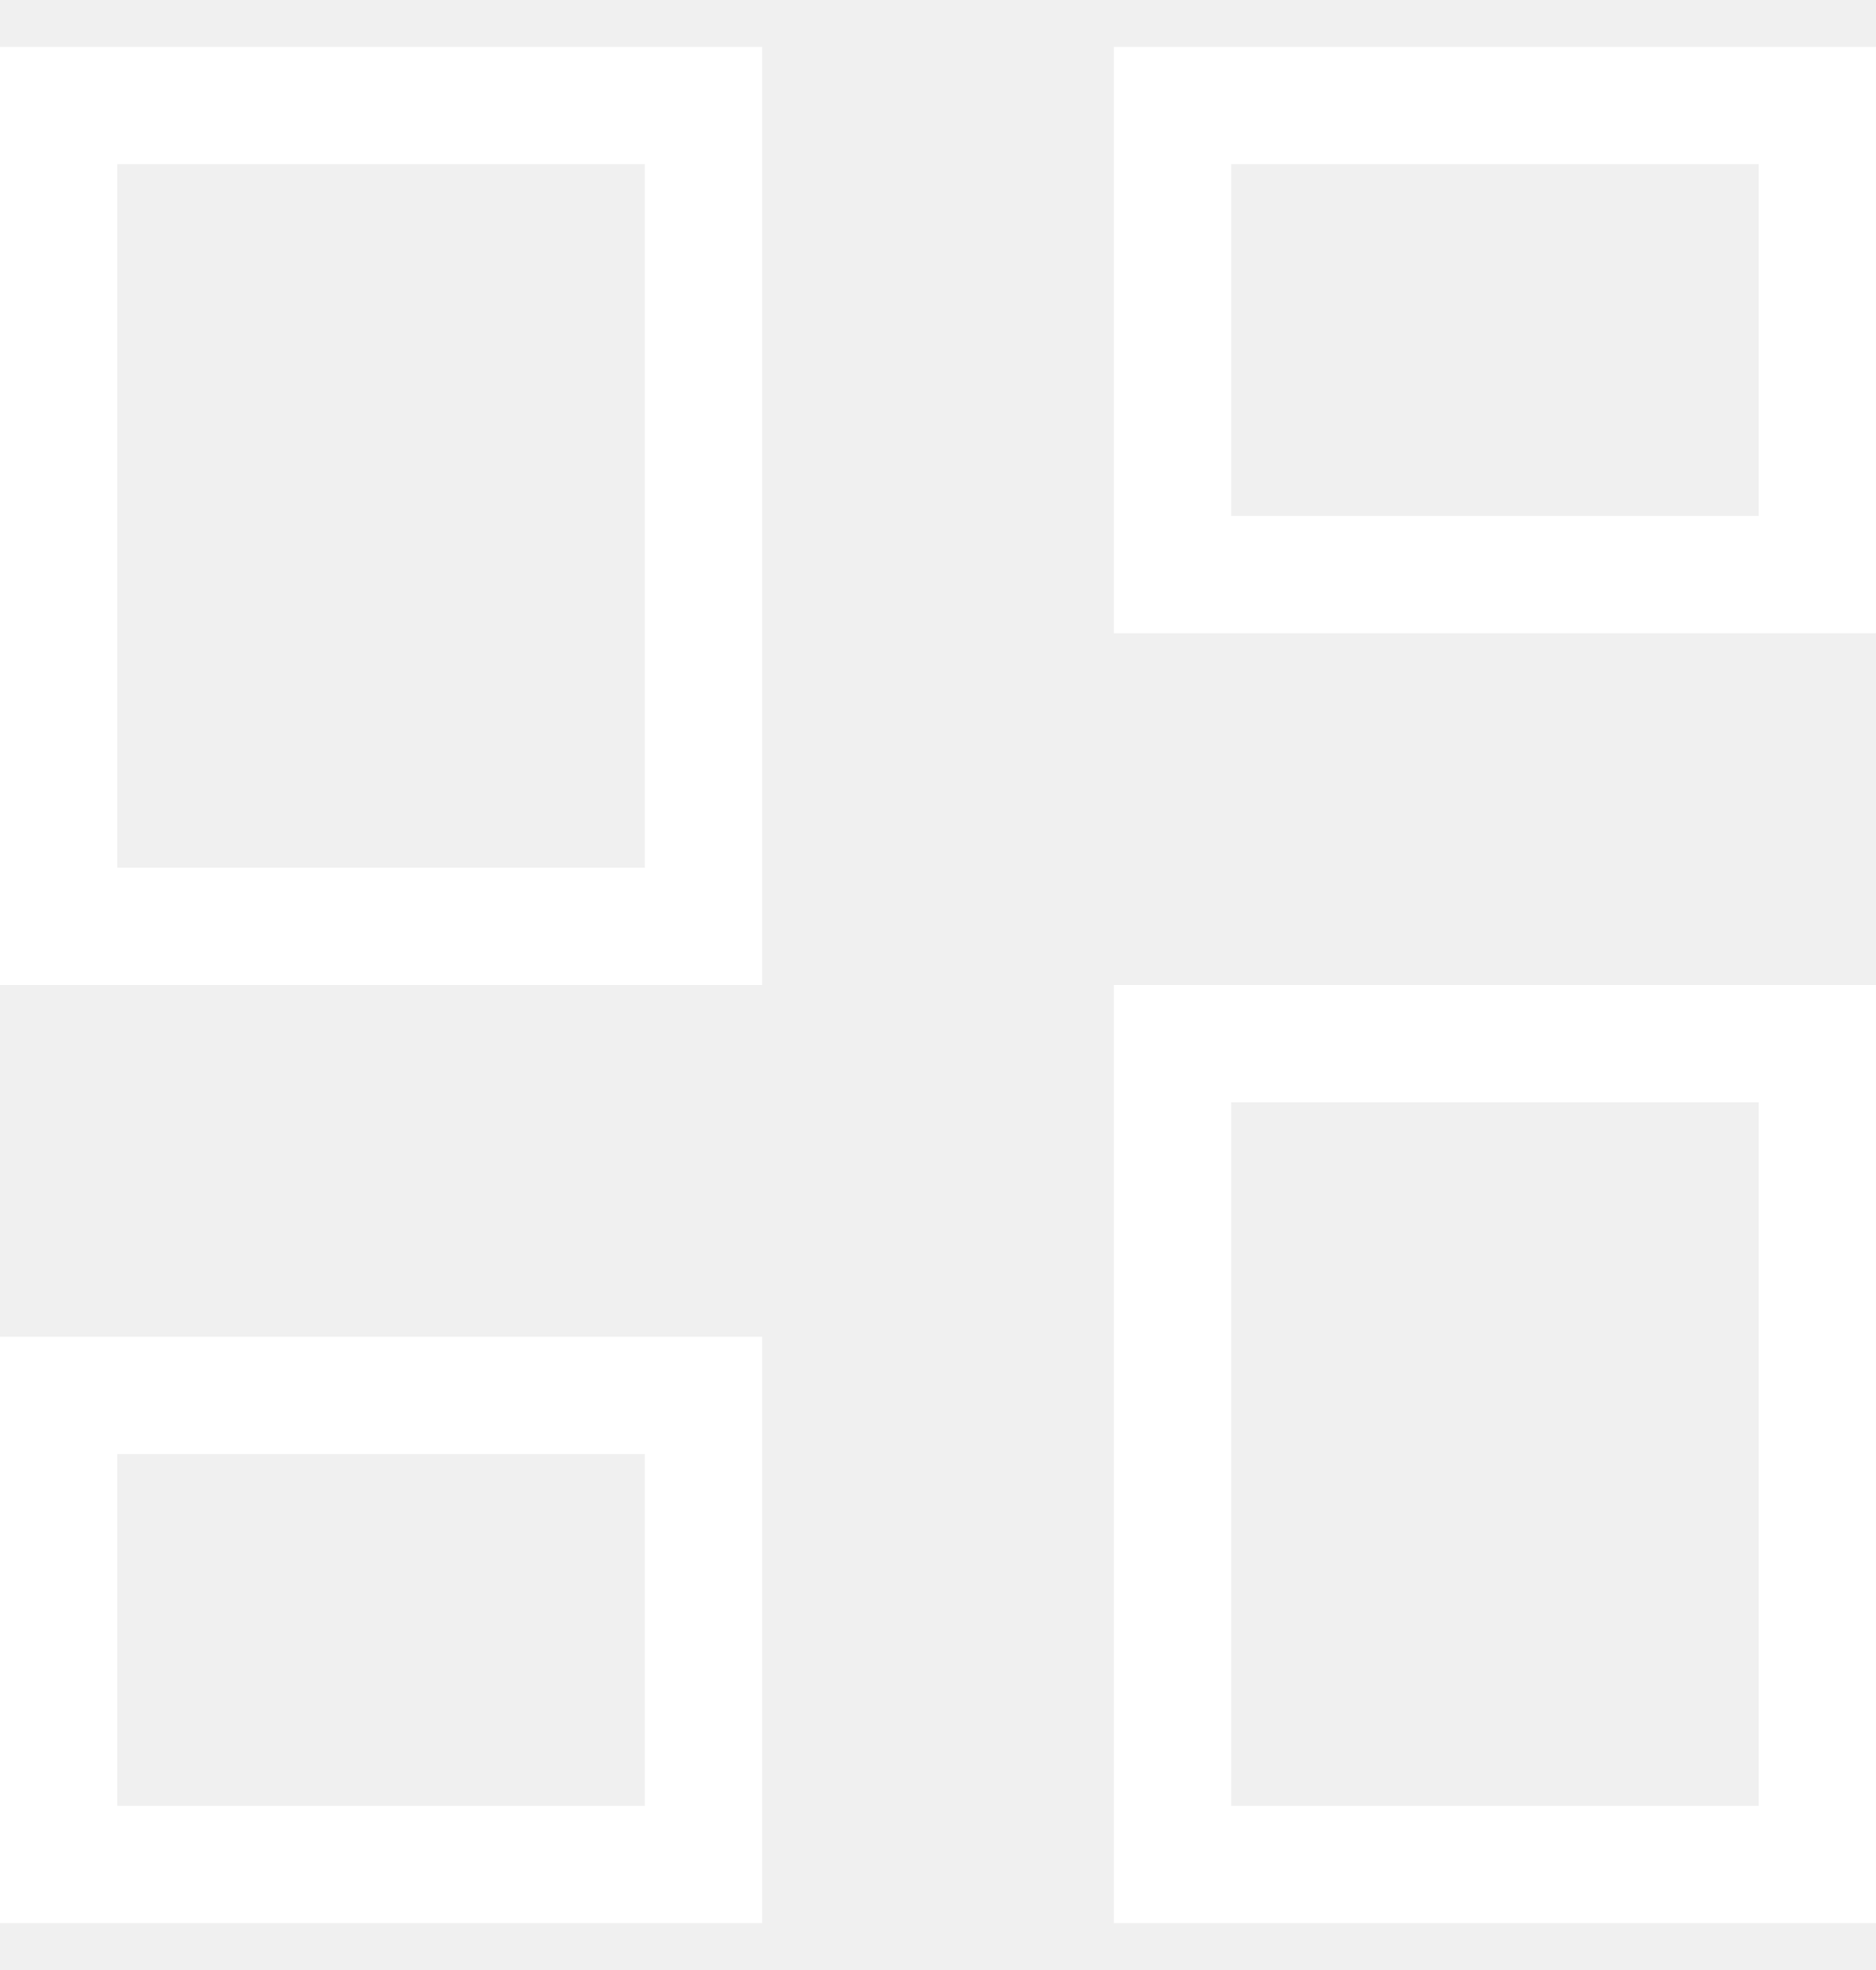
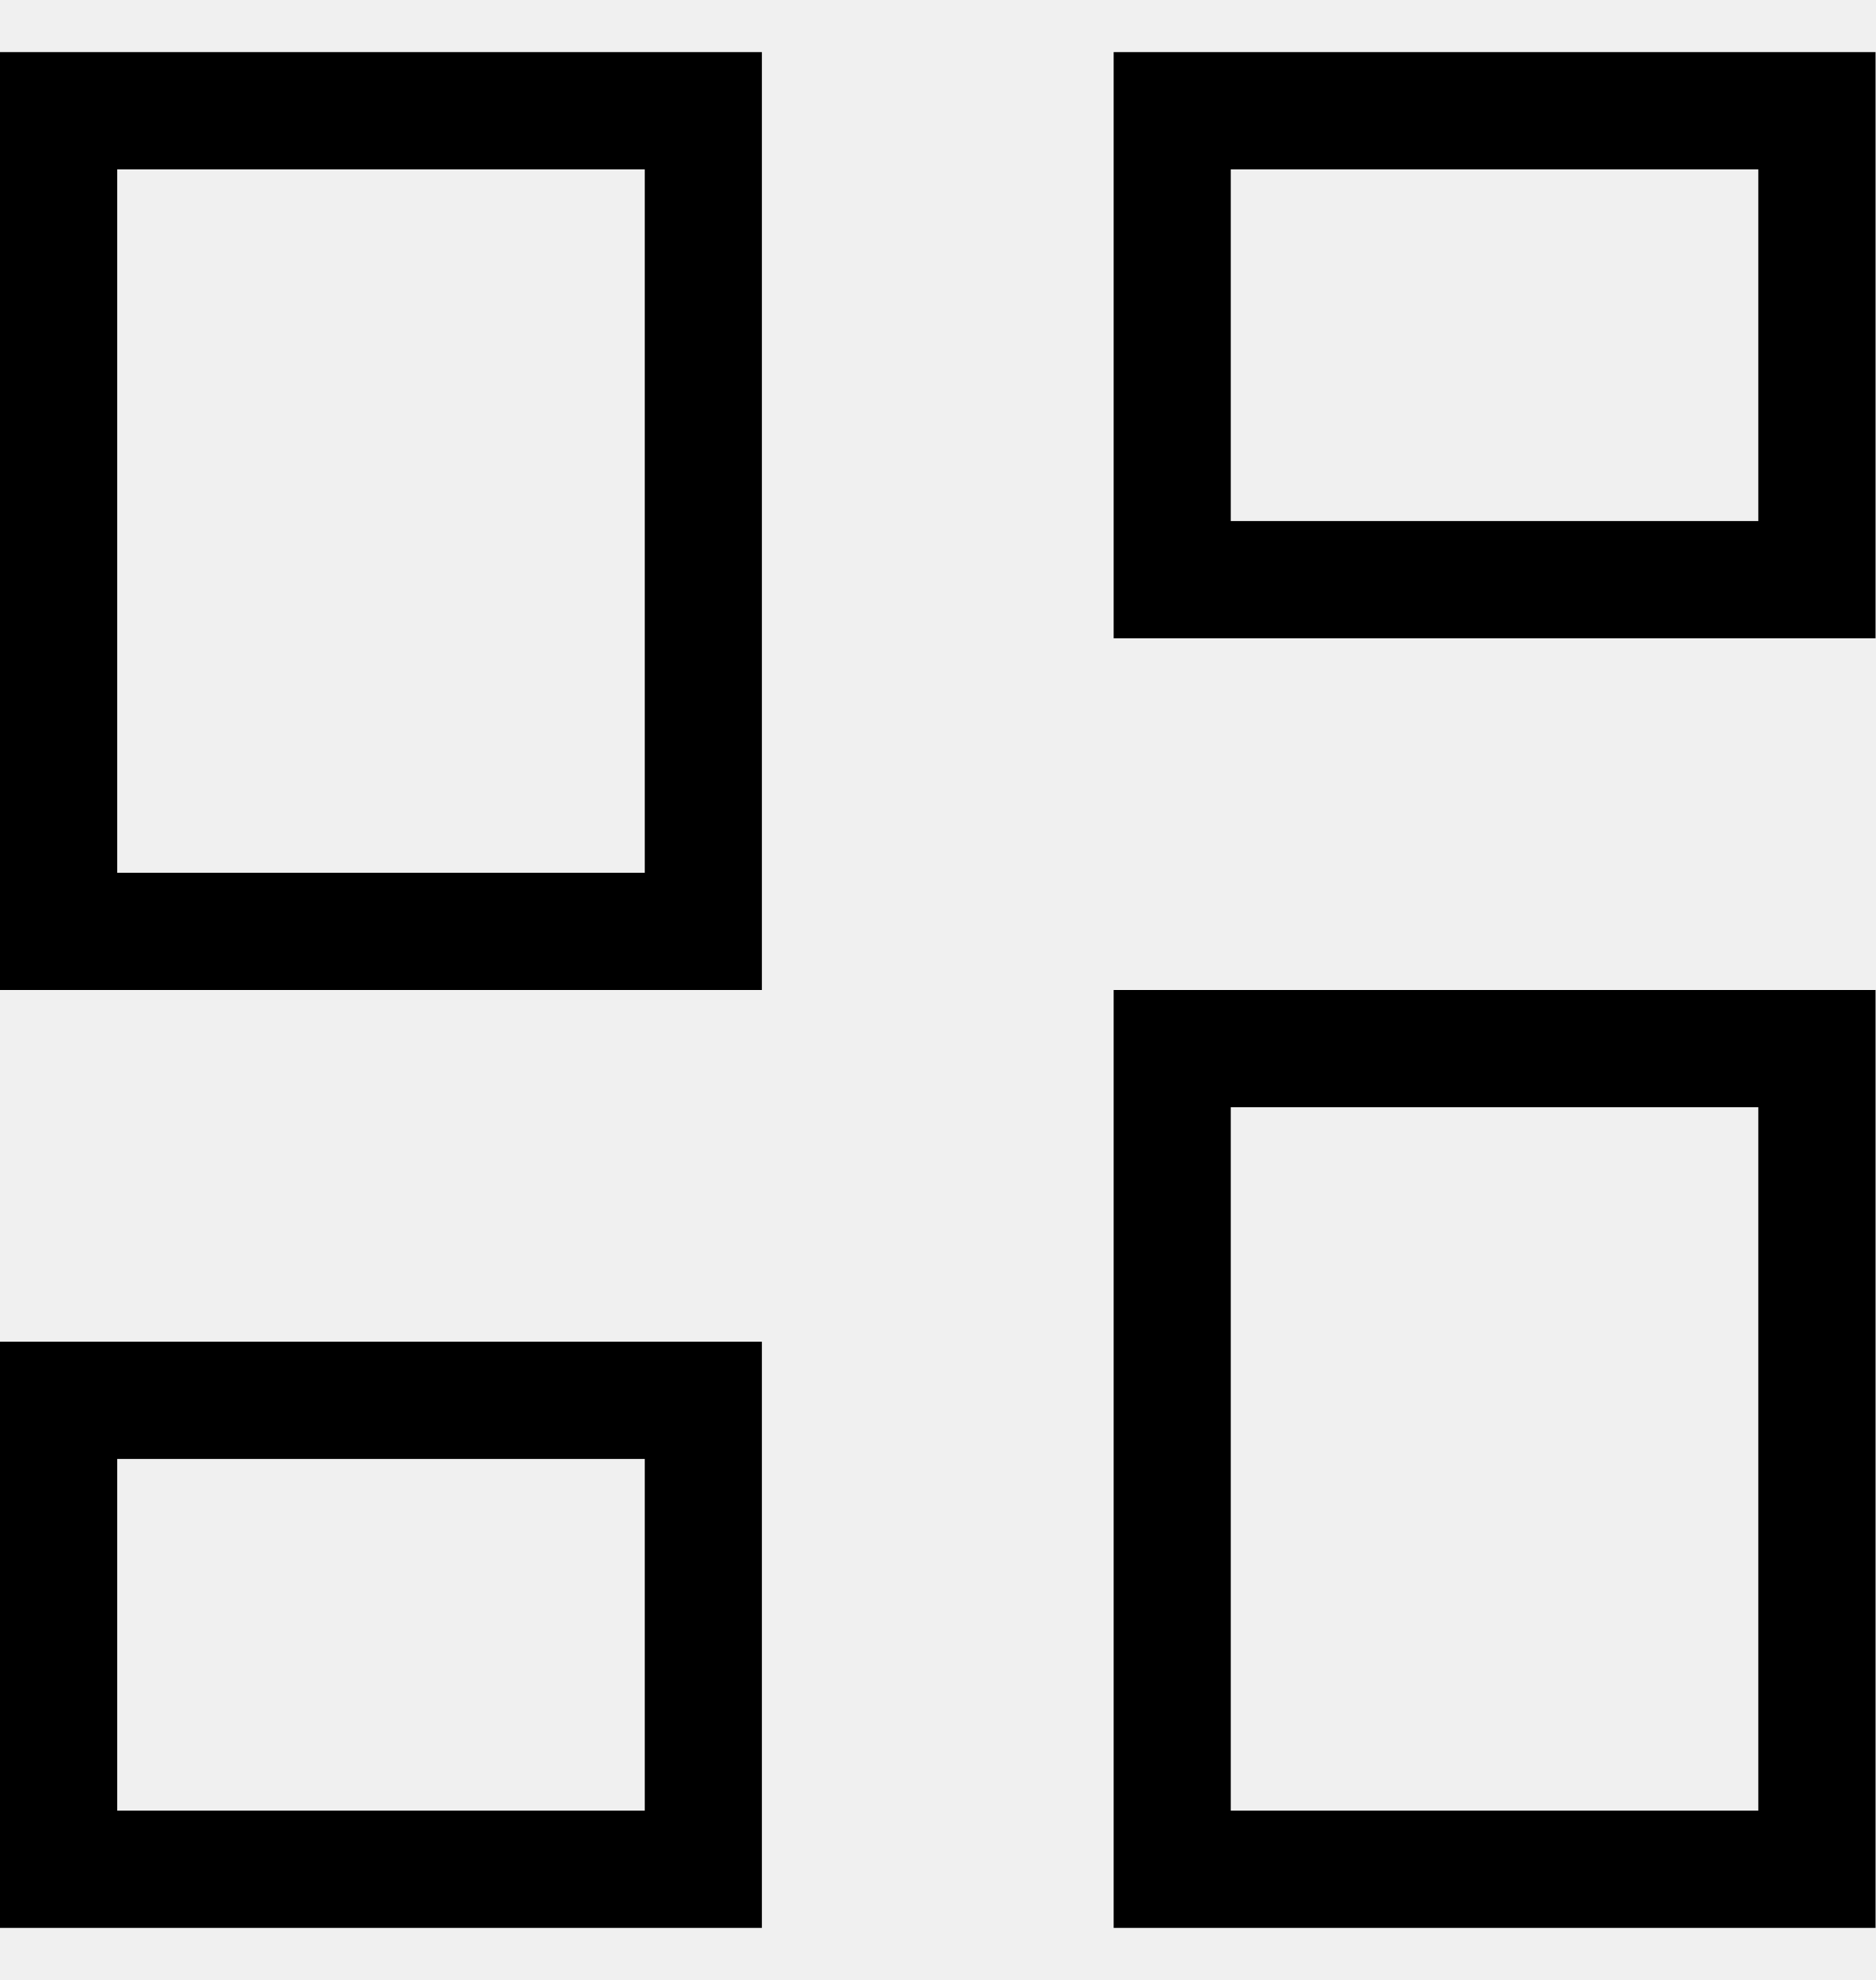
- <svg xmlns="http://www.w3.org/2000/svg" width="20" height="21" viewBox="0 0 20 21" fill="none">
-   <path d="M11.875 6.75V0.5H20V6.75H11.875ZM0 10.5V0.5H8.125V10.5H0ZM11.875 20.5V10.5H20V20.5H11.875ZM0 20.5V14.25H8.125V20.5H0ZM1.25 9.25H6.875V1.75H1.25V9.25ZM13.125 19.25H18.75V11.75H13.125V19.25ZM13.125 5.5H18.75V1.75H13.125V5.5ZM1.25 19.25H6.875V15.5H1.25V19.25Z" fill="white" />
+ <svg xmlns="http://www.w3.org/2000/svg" width="18" height="19" viewBox="0 0 18 19" fill="none">
+   <path d="M10.688 6.125V0.5H18V6.125H10.688ZM0 9.5V0.5H7.312V9.5H0ZM10.688 18.5V9.5H18V18.5H10.688ZM0 18.5V12.875H7.312V18.5H0ZM1.125 8.375H6.188V1.625H1.125V8.375ZM11.812 17.375H16.875V10.625H11.812V17.375ZM11.812 5H16.875V1.625H11.812V5ZM1.125 17.375H6.188V14H1.125V17.375Z" fill="black" />
</svg>
